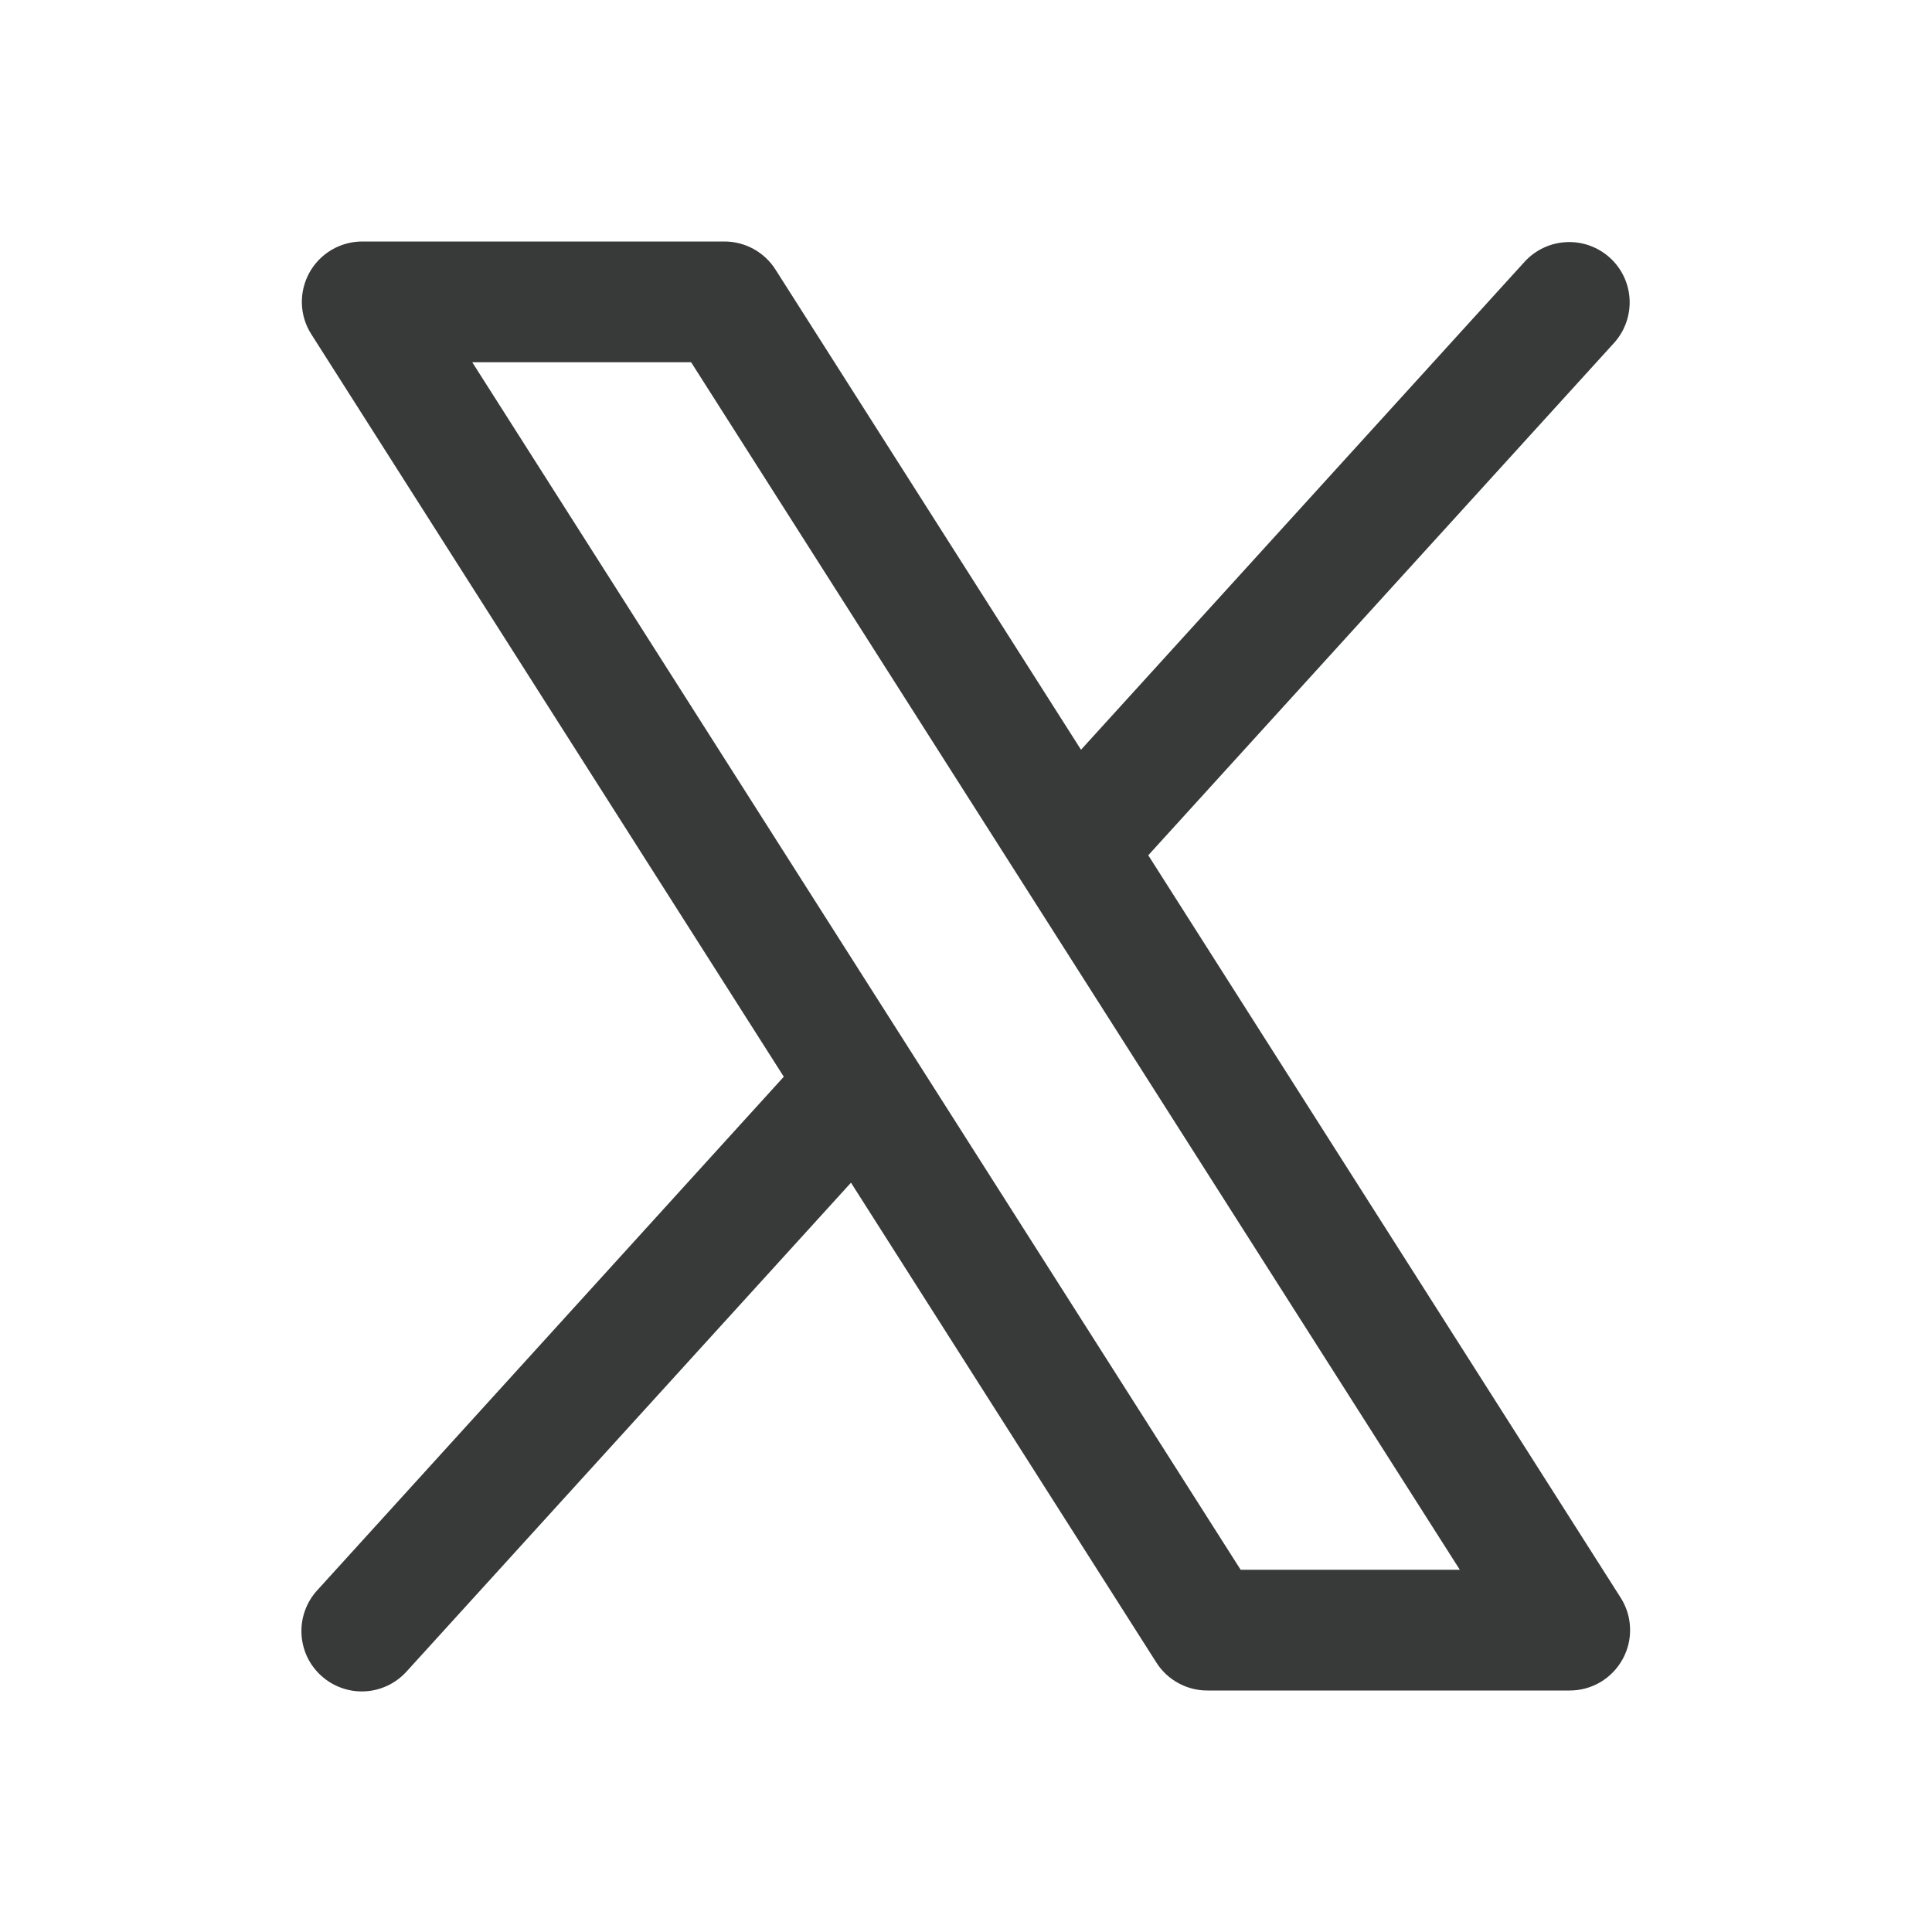
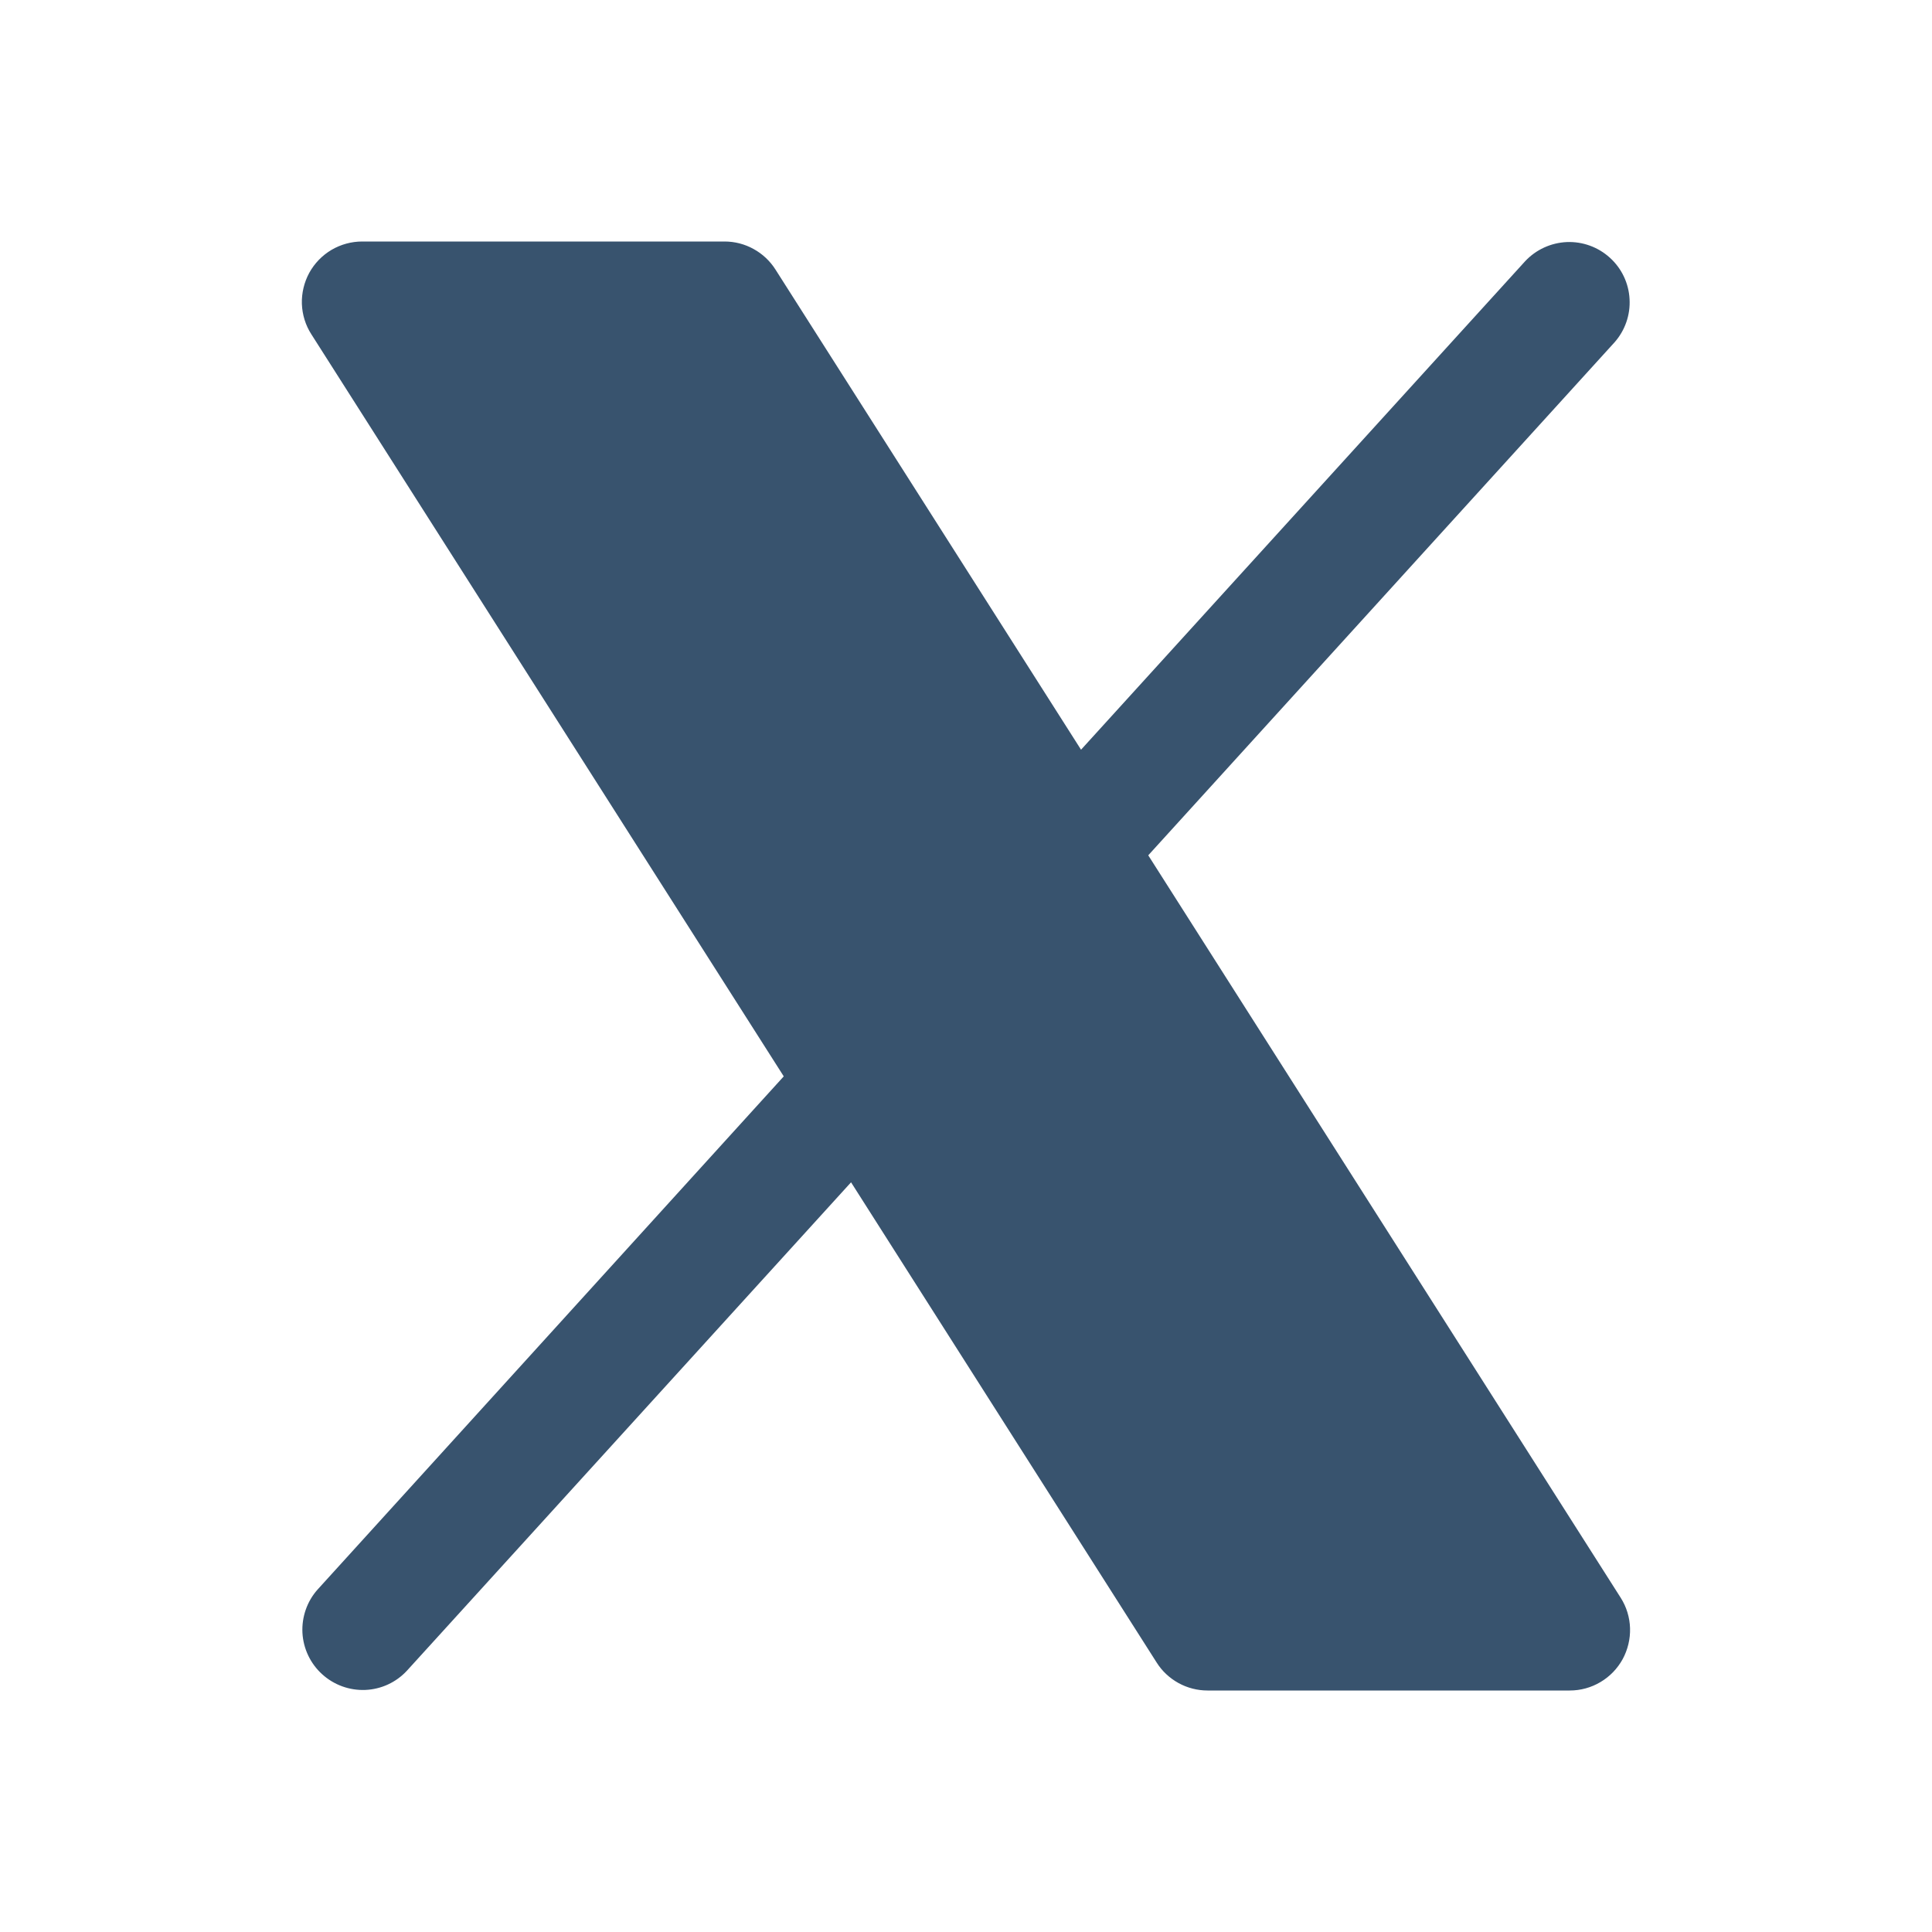
- <svg xmlns="http://www.w3.org/2000/svg" width="24" height="24" viewBox="0 0 32 32" fill="none">
-   <path d="M26.844 26.464L19.019 14.166L26.74 5.673C26.915 5.476 27.005 5.218 26.991 4.955C26.977 4.692 26.86 4.446 26.665 4.269C26.47 4.092 26.213 3.999 25.95 4.01C25.688 4.021 25.439 4.135 25.26 4.327L17.905 12.418L12.844 4.464C12.754 4.322 12.629 4.205 12.482 4.124C12.334 4.043 12.169 4 12 4H6C5.821 4 5.645 4.048 5.491 4.139C5.336 4.231 5.209 4.362 5.123 4.519C5.037 4.676 4.994 4.854 5 5.033C5.006 5.212 5.06 5.386 5.157 5.537L12.982 17.834L5.26 26.334C5.17 26.431 5.1 26.544 5.054 26.669C5.008 26.793 4.988 26.925 4.993 27.057C4.999 27.189 5.03 27.319 5.086 27.439C5.142 27.559 5.222 27.666 5.32 27.755C5.418 27.844 5.532 27.913 5.657 27.957C5.782 28.002 5.914 28.021 6.046 28.014C6.178 28.007 6.307 27.973 6.427 27.916C6.546 27.858 6.652 27.778 6.74 27.679L14.095 19.589L19.157 27.543C19.247 27.683 19.372 27.799 19.52 27.879C19.667 27.959 19.832 28.001 20 28H26C26.179 28 26.355 27.952 26.509 27.861C26.663 27.769 26.79 27.638 26.876 27.481C26.963 27.324 27.005 27.147 26.999 26.968C26.994 26.789 26.94 26.615 26.844 26.464ZM20.549 26L7.822 6H11.447L24.179 26H20.549Z" fill="#232525" fill-opacity="0.9" />
+ <svg xmlns="http://www.w3.org/2000/svg" width="24" height="24" viewBox="0 0 24 24" fill="none">
+   <path d="M20.157 20.611C20.092 20.729 19.997 20.827 19.882 20.895C19.766 20.964 19.635 21 19.5 21H15C14.874 21 14.75 20.968 14.639 20.907C14.529 20.846 14.435 20.759 14.368 20.652L10.572 14.687L5.055 20.754C4.921 20.899 4.735 20.985 4.538 20.993C4.341 21.001 4.148 20.931 4.002 20.798C3.856 20.666 3.768 20.481 3.757 20.284C3.747 20.087 3.814 19.893 3.945 19.746L9.736 13.371L3.868 4.153C3.795 4.04 3.755 3.909 3.75 3.775C3.746 3.64 3.778 3.507 3.842 3.389C3.907 3.271 4.002 3.173 4.118 3.104C4.234 3.036 4.366 3 4.5 3H9C9.127 3 9.251 3.032 9.361 3.093C9.472 3.154 9.565 3.241 9.633 3.348L13.429 9.313L18.945 3.246C19.08 3.101 19.266 3.016 19.463 3.007C19.66 2.999 19.853 3.069 19.999 3.202C20.145 3.334 20.233 3.519 20.243 3.716C20.254 3.913 20.186 4.107 20.055 4.254L14.264 10.625L20.133 19.848C20.205 19.961 20.245 20.092 20.249 20.226C20.253 20.36 20.221 20.493 20.157 20.611Z" fill="#2F4B67" fill-opacity="0.95" />
</svg>
